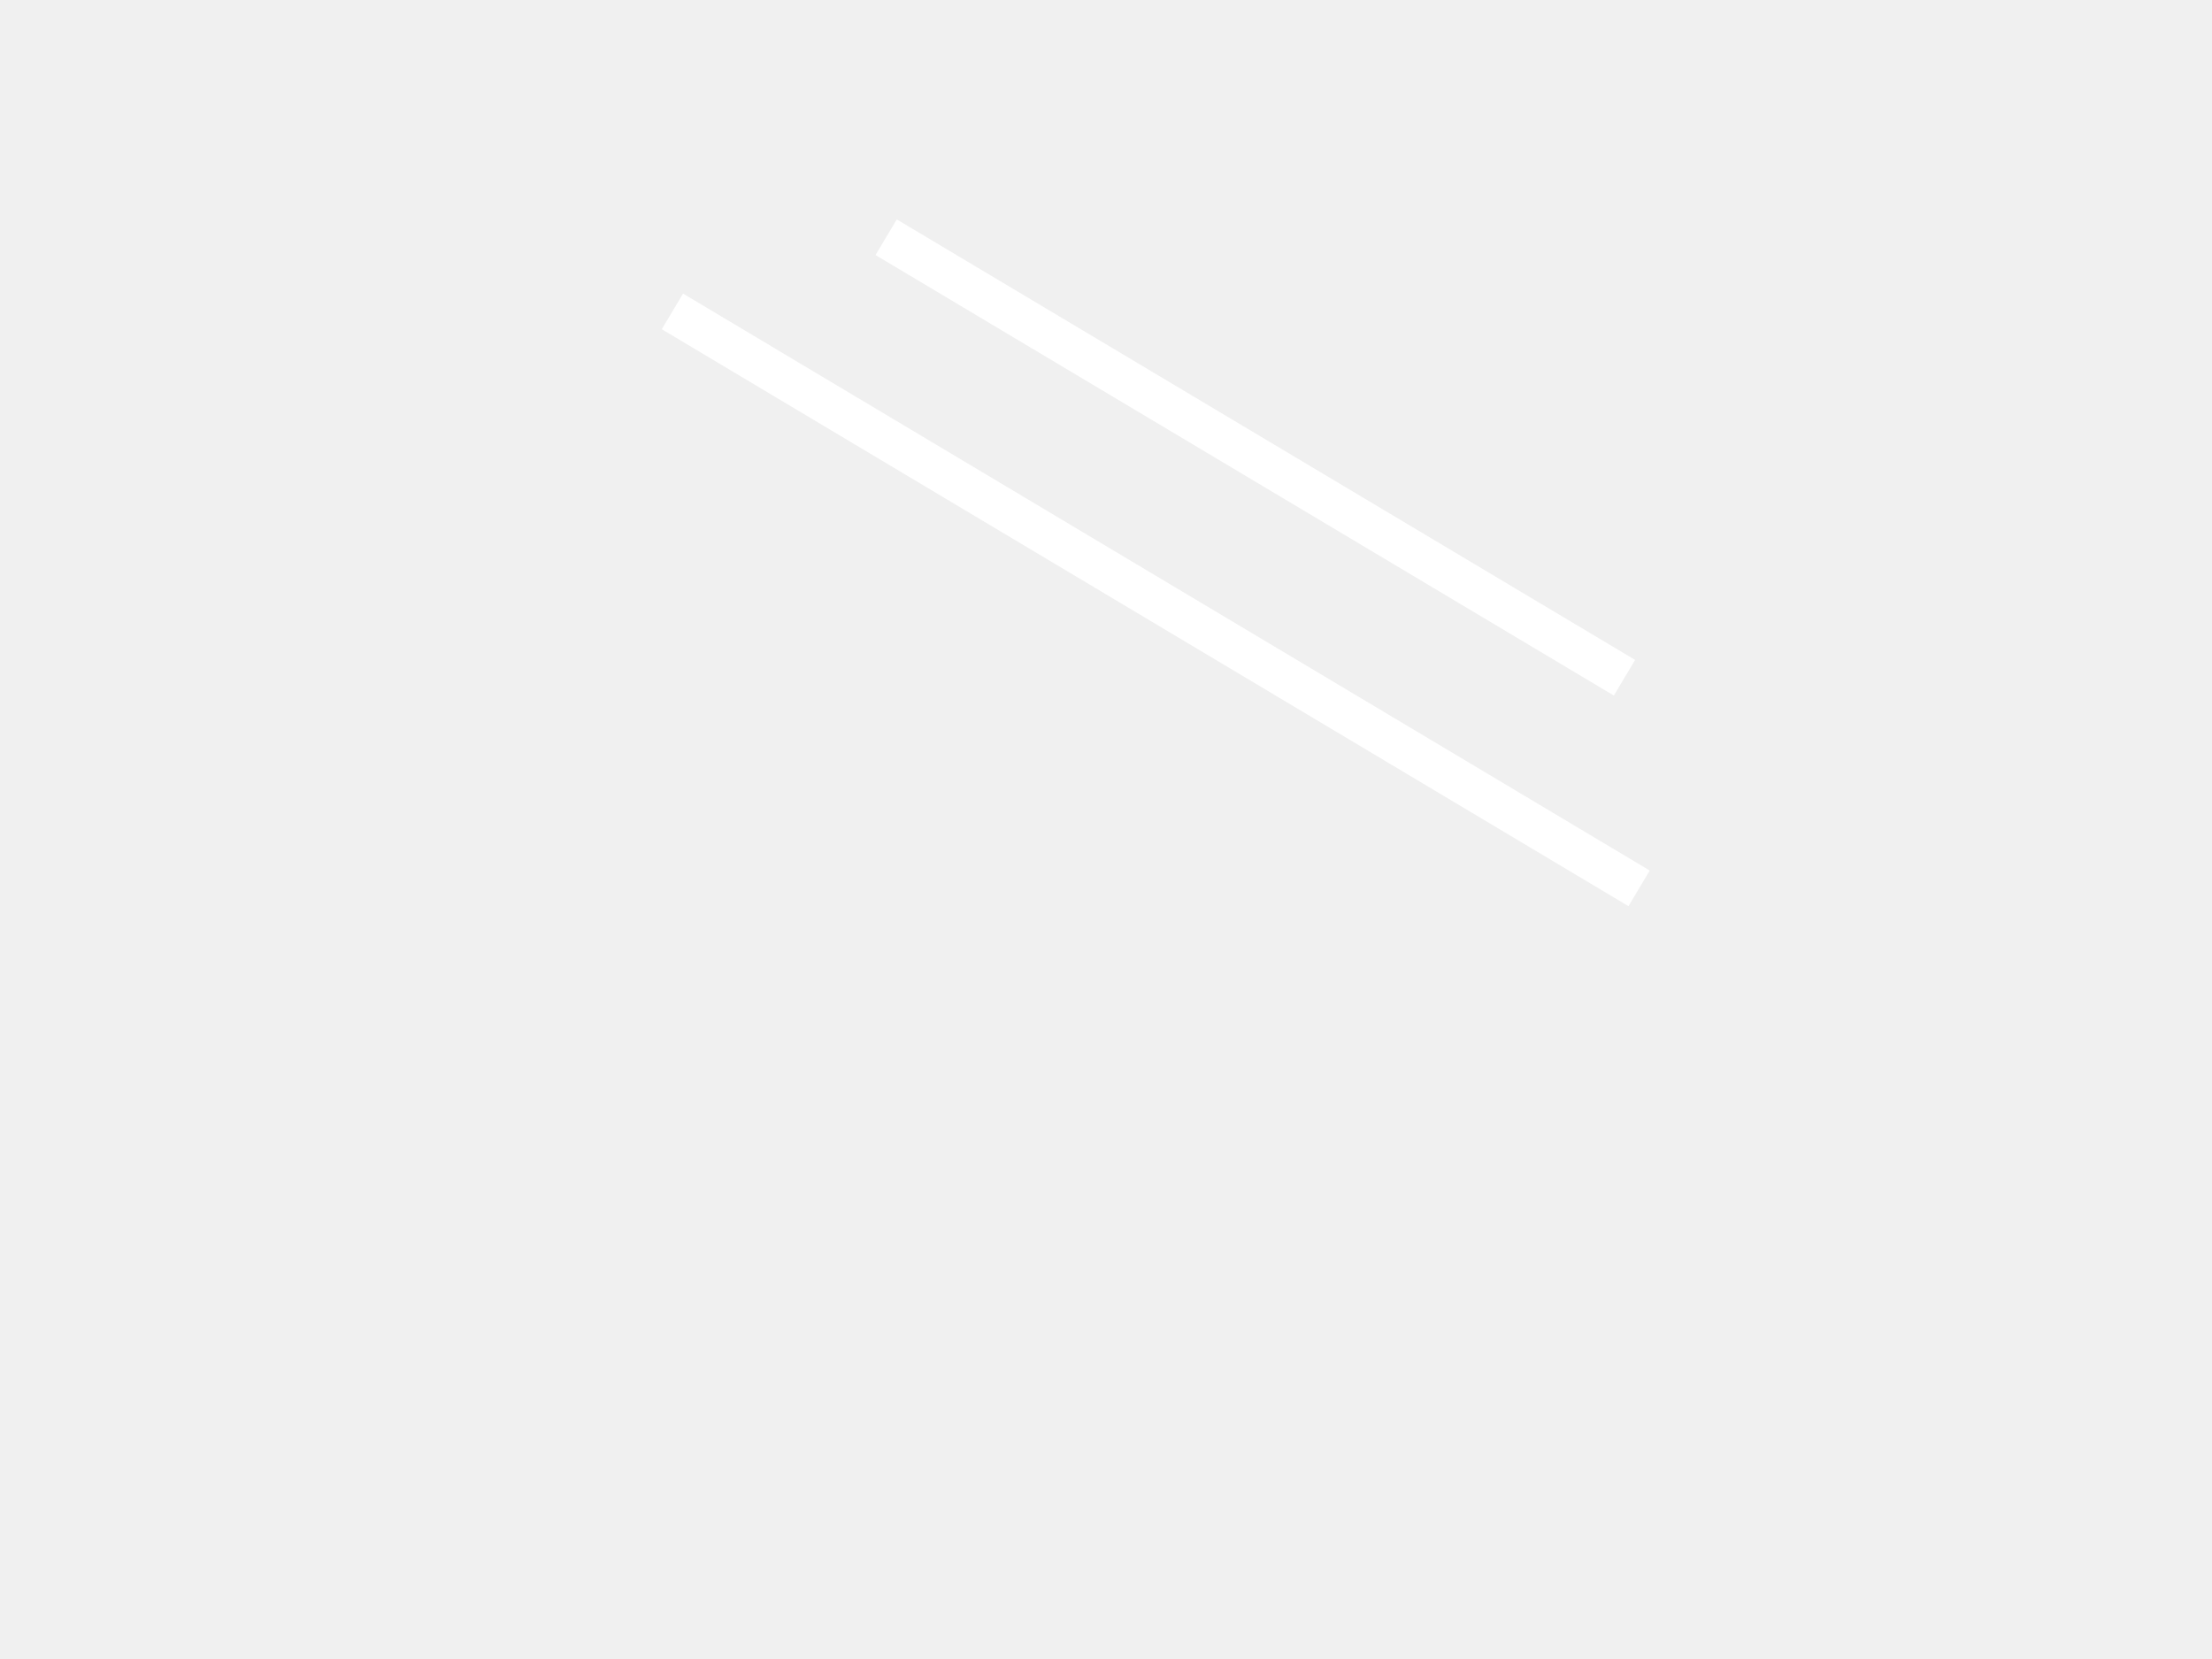
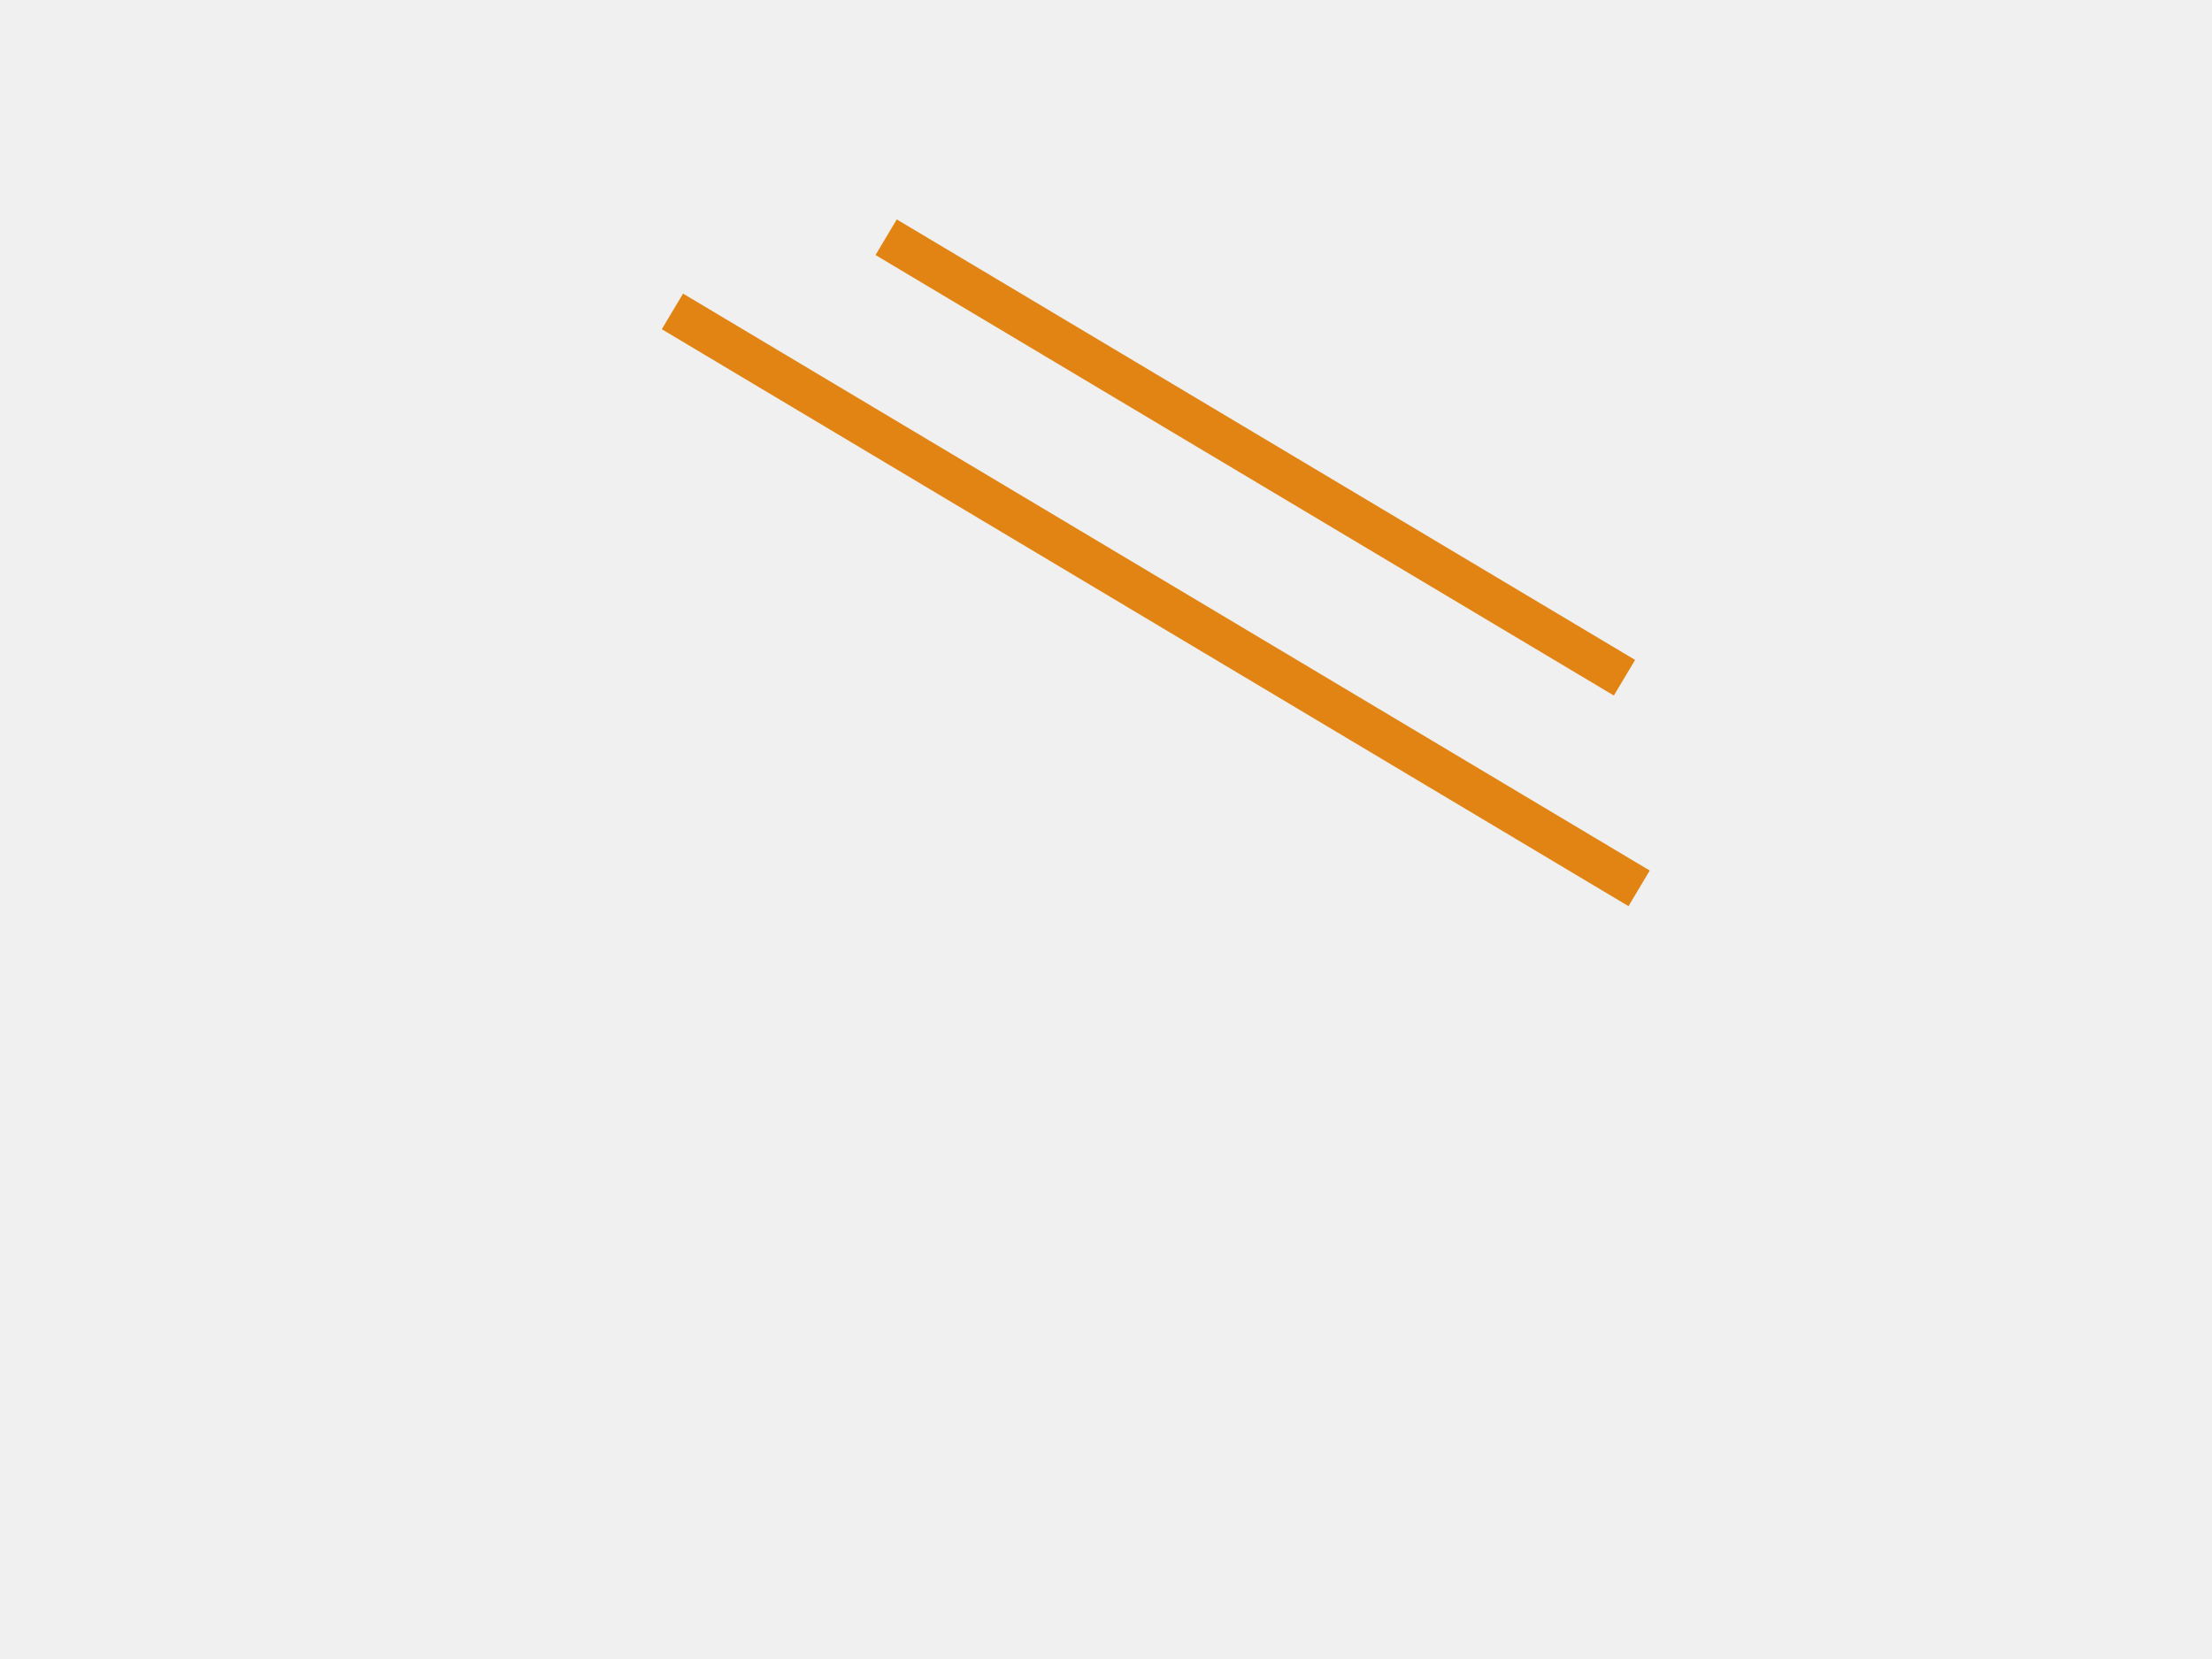
<svg xmlns="http://www.w3.org/2000/svg" width="800" height="600">
  <g>
    <rect x="-1" y="-1" width="802" height="602" id="canvas_background" fill="none" />
    <g id="canvasGrid" display="none">
      <rect id="svg_3" width="100%" height="100%" x="0" y="0" stroke-width="0" fill="url(#gridpattern)" />
    </g>
  </g>
  <g>
-     <line transform="rotate(-7.588587 418,216.9531) " stroke="#fff" fill="none" stroke-width="15" x1="258.5" y1="90.453" x2="577.5" y2="343.453" id="svg_1" stroke-linejoin="undefined" stroke-linecap="undefined" />
-     <line transform="rotate(-7.781523 454,165.4531) " fill="none" stroke="#fff" stroke-width="15" x1="332.5" y1="68.453" x2="575.5" y2="262.453" id="svg_2" stroke-linejoin="undefined" stroke-linecap="undefined" />
+     <line transform="rotate(-7.588587 418,216.9531) " stroke="#e28413" fill="none" stroke-width="15" x1="258.5" y1="90.453" x2="577.5" y2="343.453" id="svg_1" stroke-linejoin="undefined" stroke-linecap="undefined" />
+     <line transform="rotate(-7.781523 454,165.4531) " fill="none" stroke="#e28413" stroke-width="15" x1="332.5" y1="68.453" x2="575.5" y2="262.453" id="svg_2" stroke-linejoin="undefined" stroke-linecap="undefined" />
  </g>
</svg>
